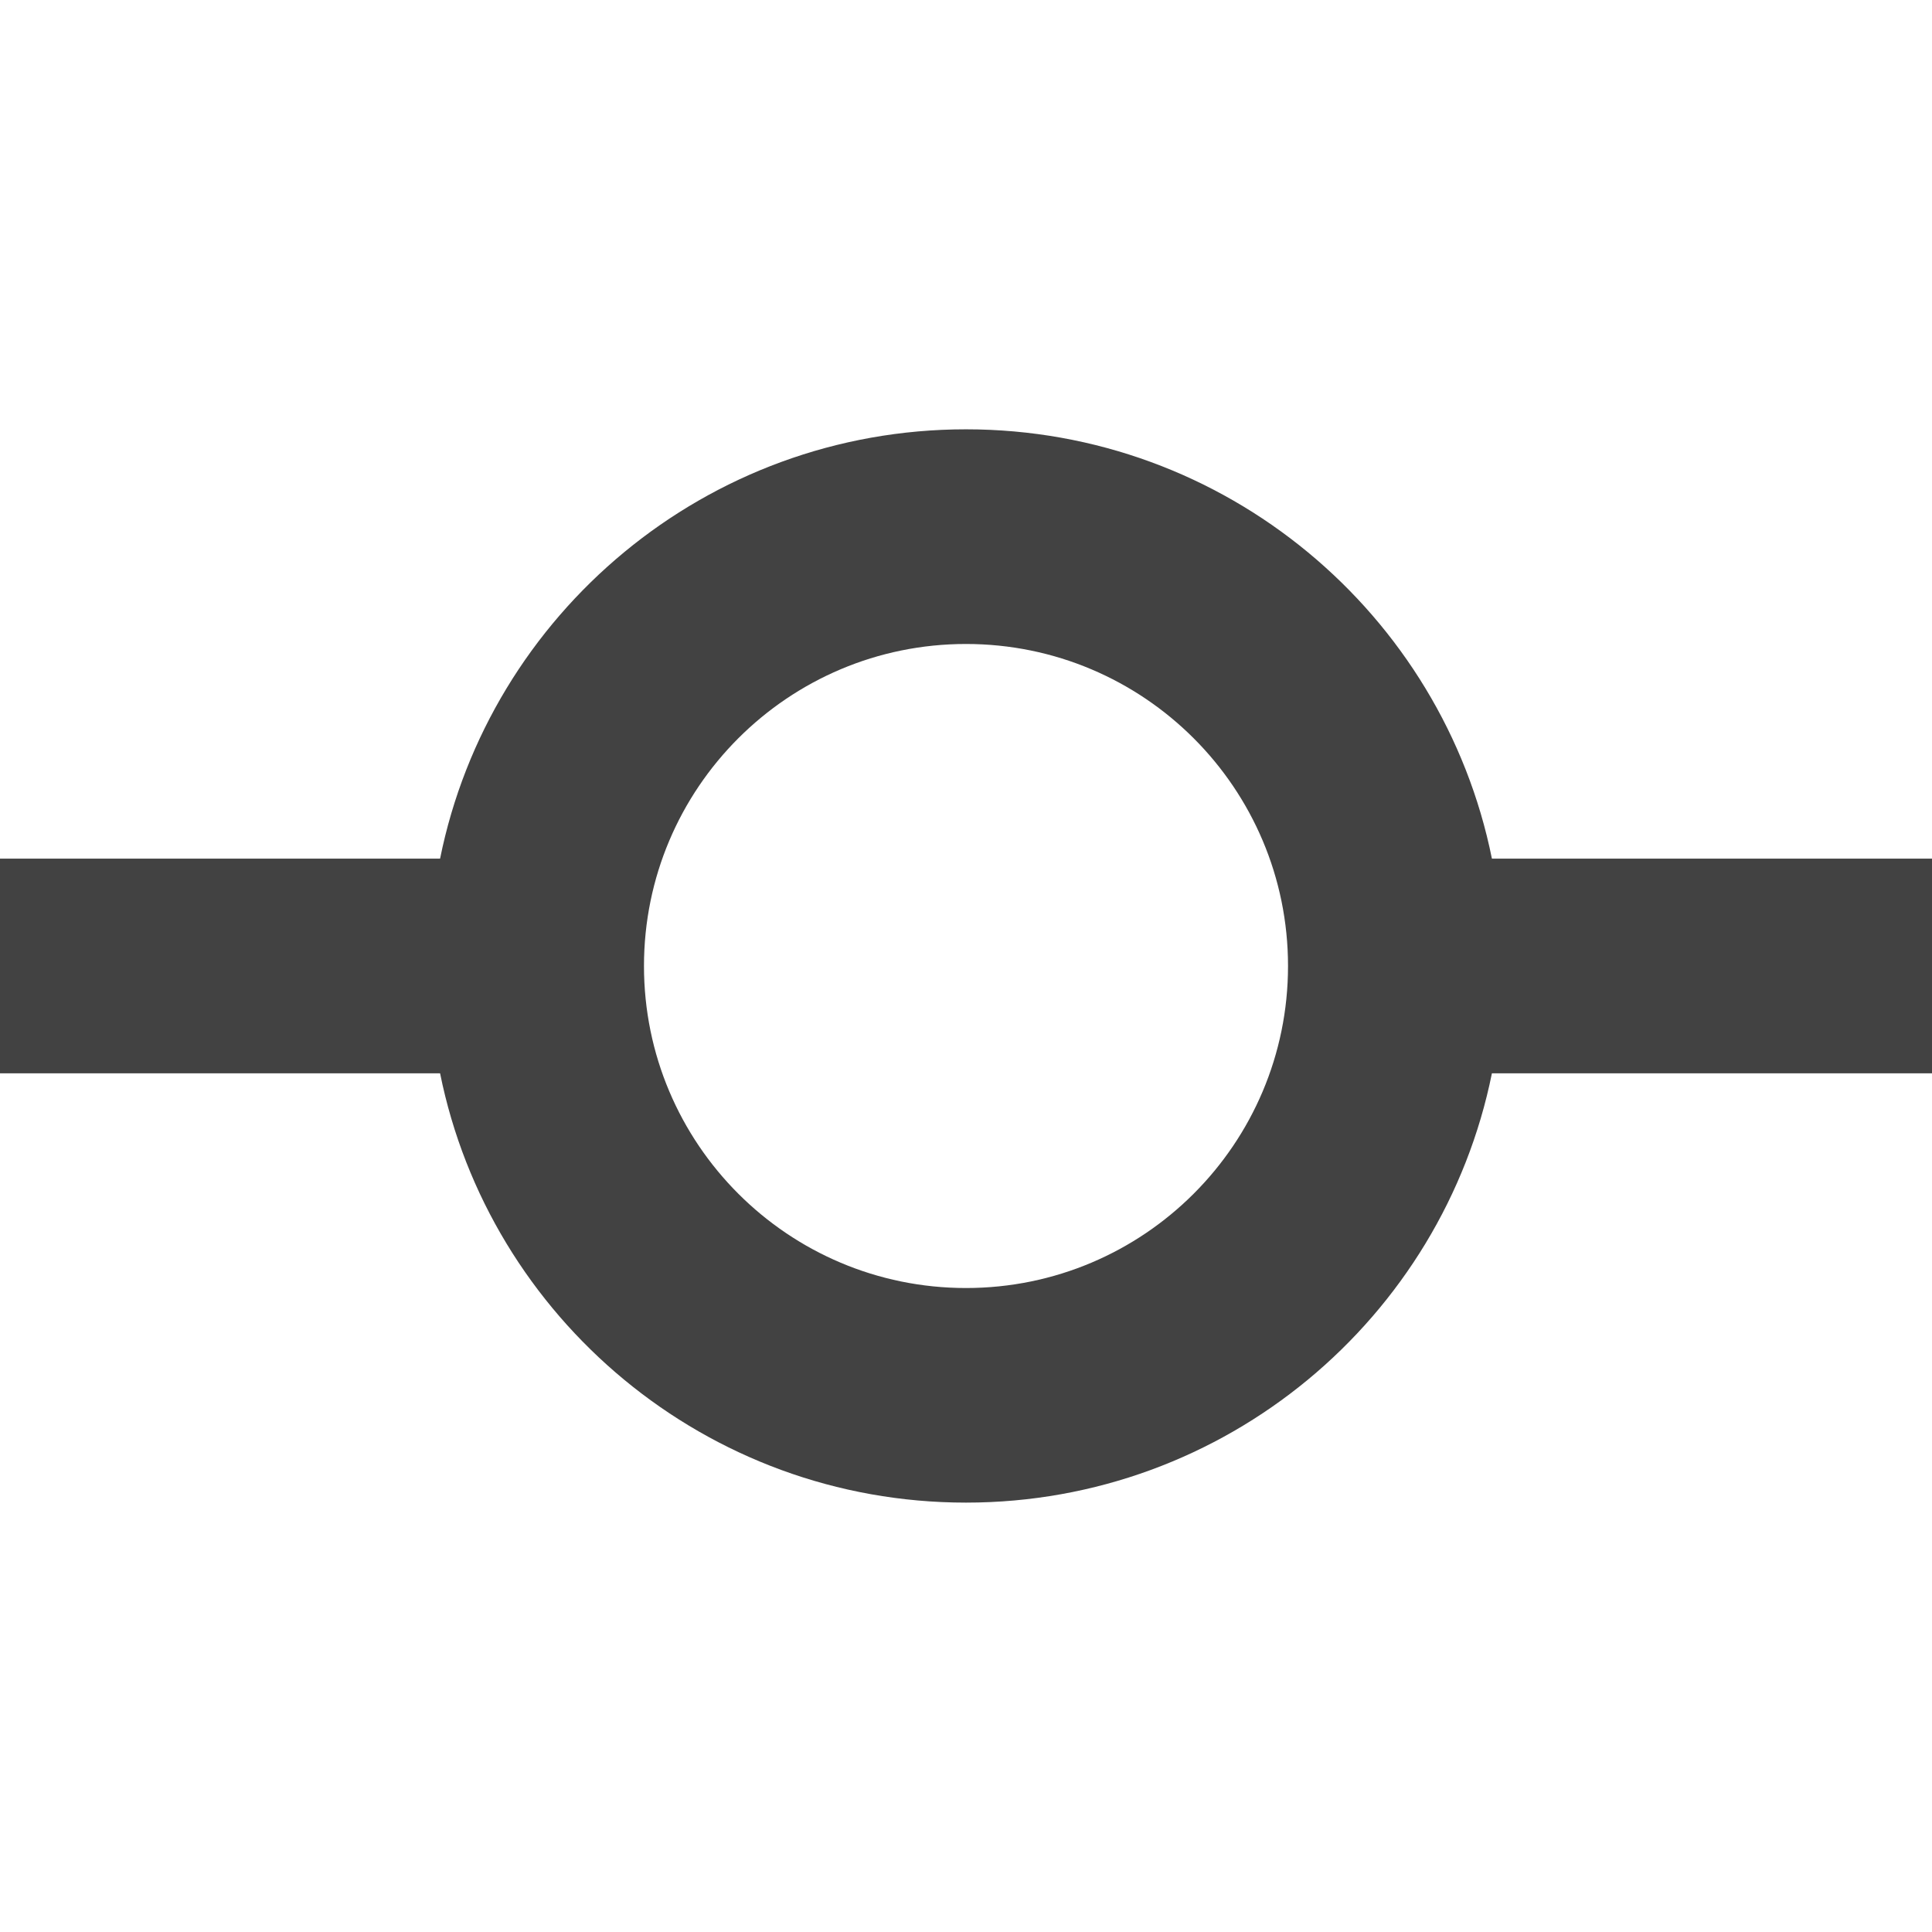
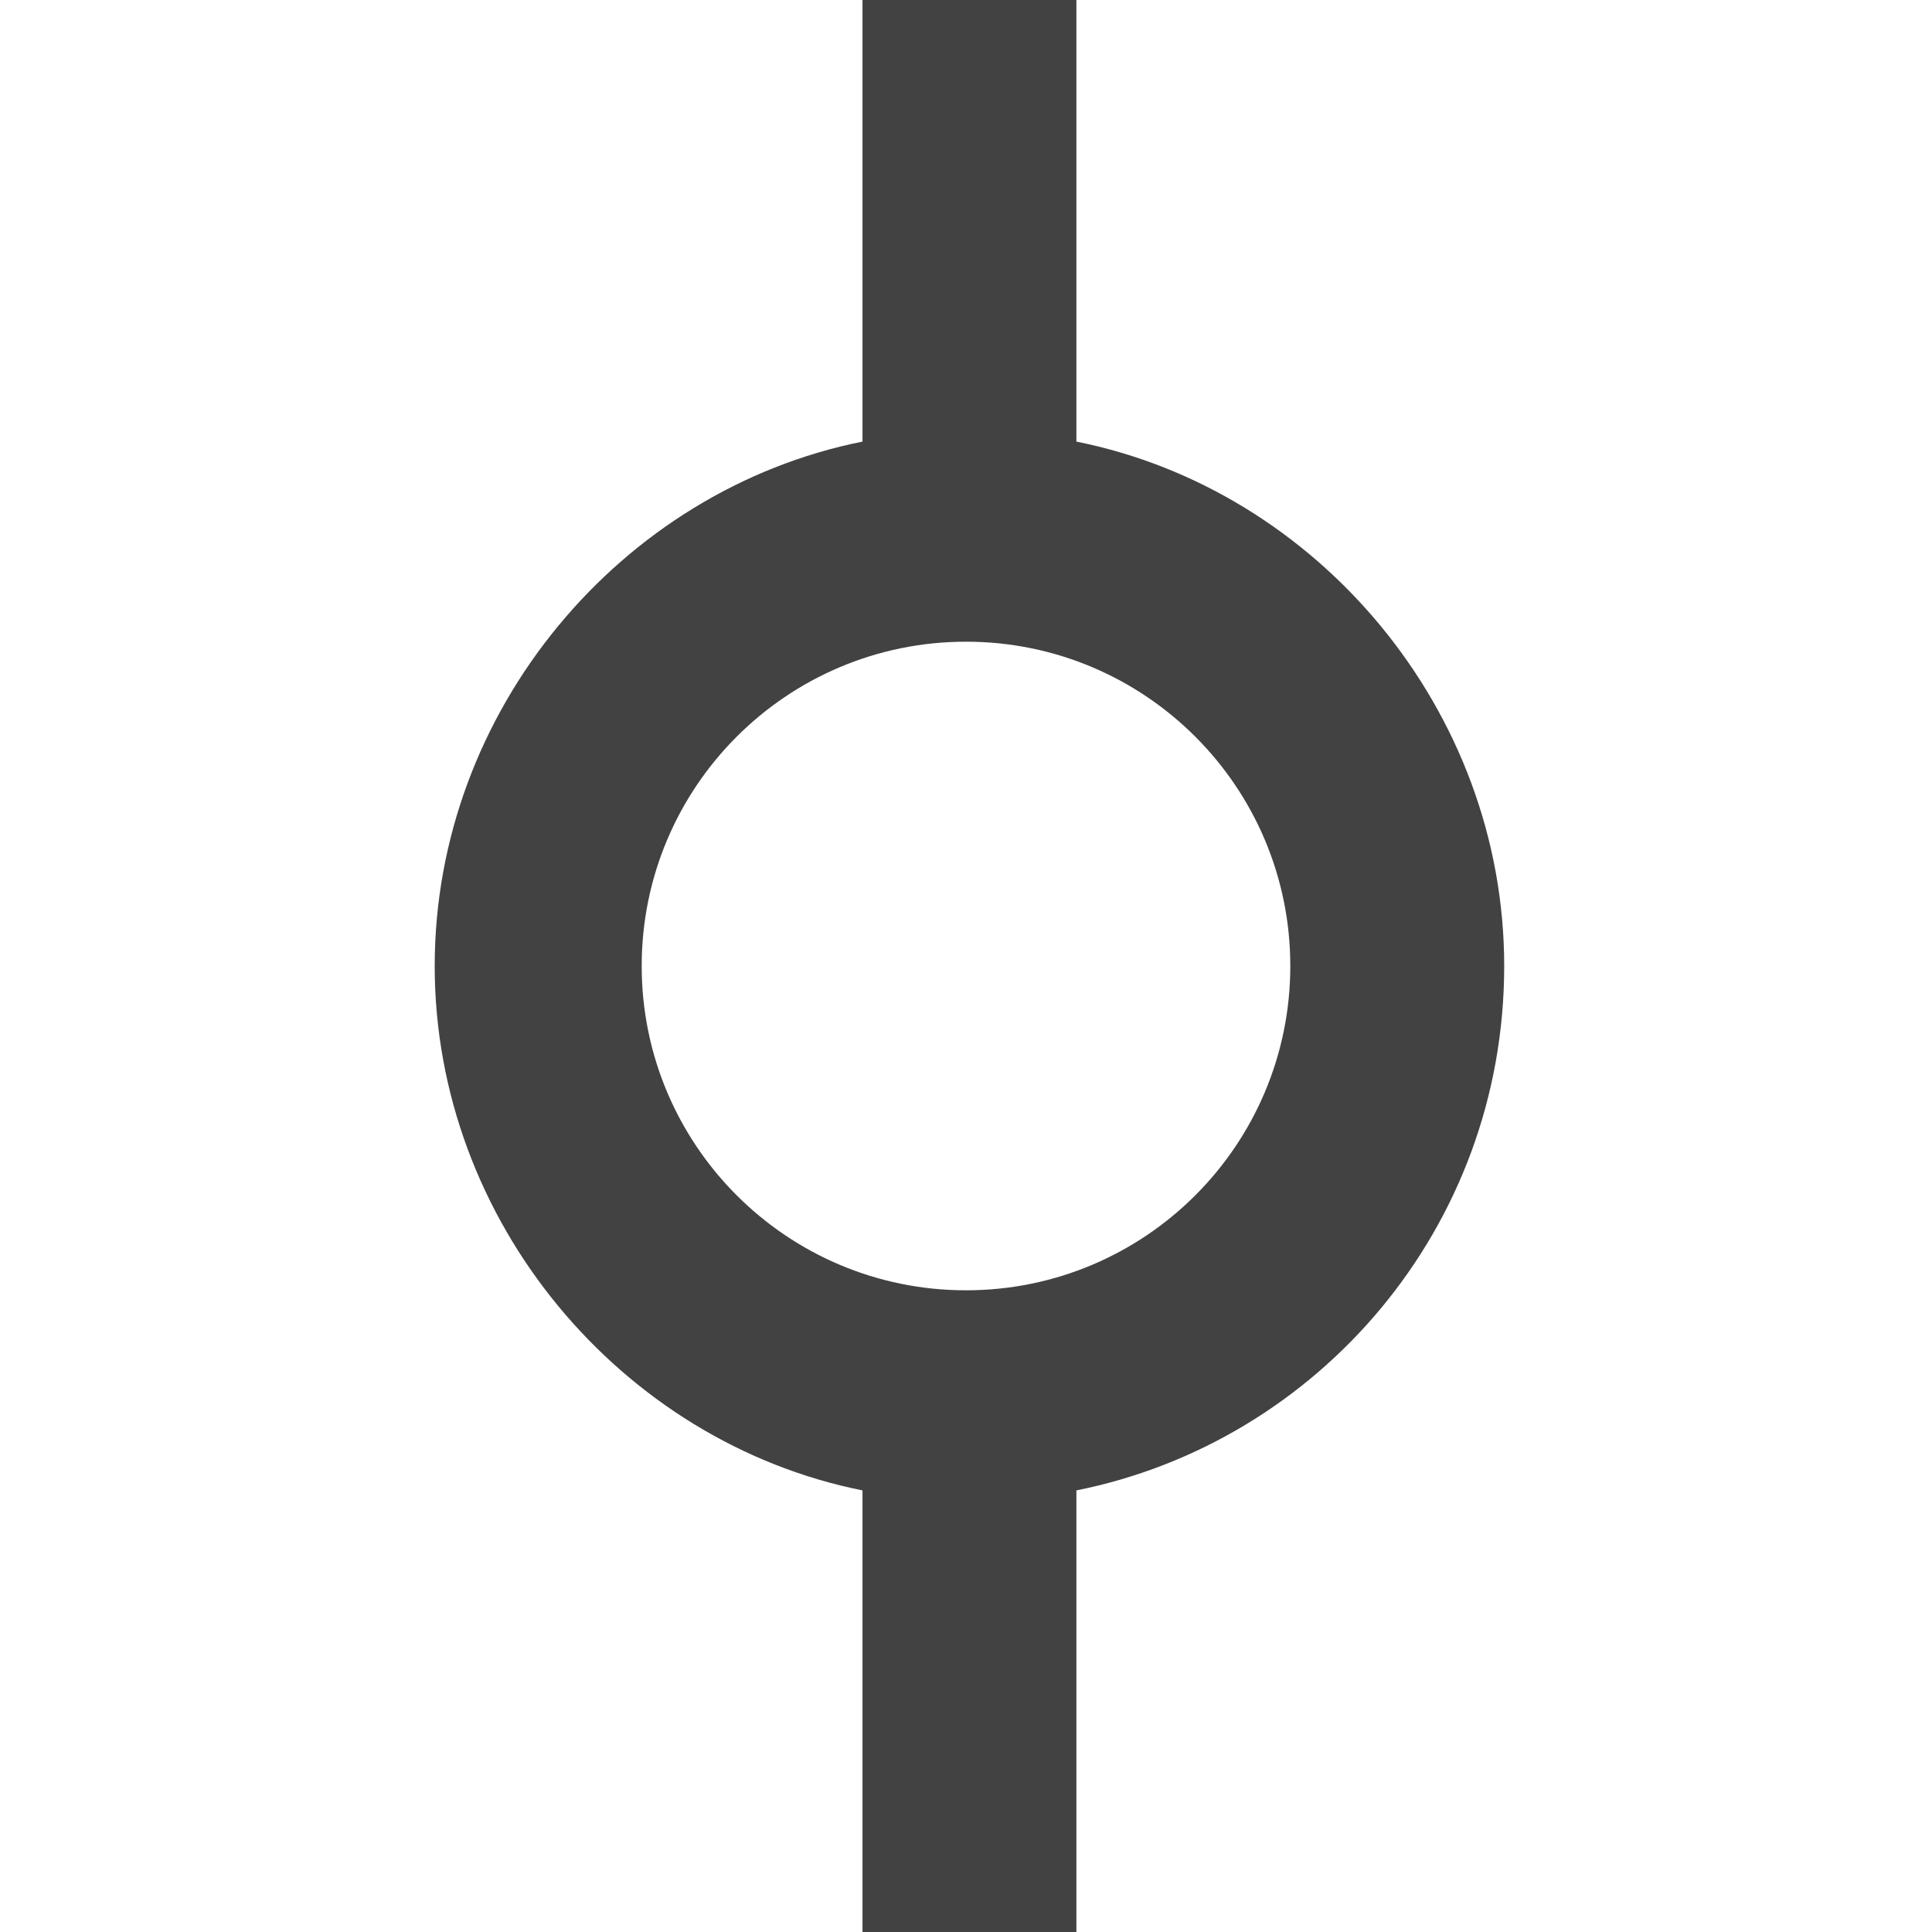
<svg xmlns="http://www.w3.org/2000/svg" version="1.1" viewBox="0 0 28 28">
-   <path d="m14 6.222c3.764 0 6.907 2.676 7.622 6.222h6.378v3.111h-6.378c-.716 3.547-3.858 6.222-7.622 6.222s-6.907-2.676-7.622-6.222h-6.378v-3.111h6.378c.716-3.547 3.858-6.222 7.622-6.222m-4.667 7.778a4.667 4.667 0 0 0 4.667 4.667 4.667 4.667 0 0 0 4.667-4.667 4.667 4.667 0 0 0-4.667-4.667 4.667 4.667 0 0 0-4.667 4.667z" style="fill:#424242;stroke-width:1.556" />
+   <path transform="rotate(90,14,14)" d="M 14 6.2 c 3.8 0 6.9 2.7 7.6 6.2 h 6.4 v 3.1 h -6.4 c -0.7 3.5 -3.9 6.2 -7.6 6.2 s -6.9 -2.7 -7.6 -6.2 h -6.4 v -3.1 h 6.4 c 0.7 -3.5 3.9 -6.2 7.6 -6.2 m -4.7 7.8 a 4.7 4.7 0 0 0 4.7 4.7 a 4.7 4.7 0 0 0 4.7 -4.7 a 4.7 4.7 0 0 0 -4.7 -4.7 a 4.7 4.7 0 0 0 -4.7 4.7 z" style="fill: #424242; stroke-width: 1.6" />
</svg>
